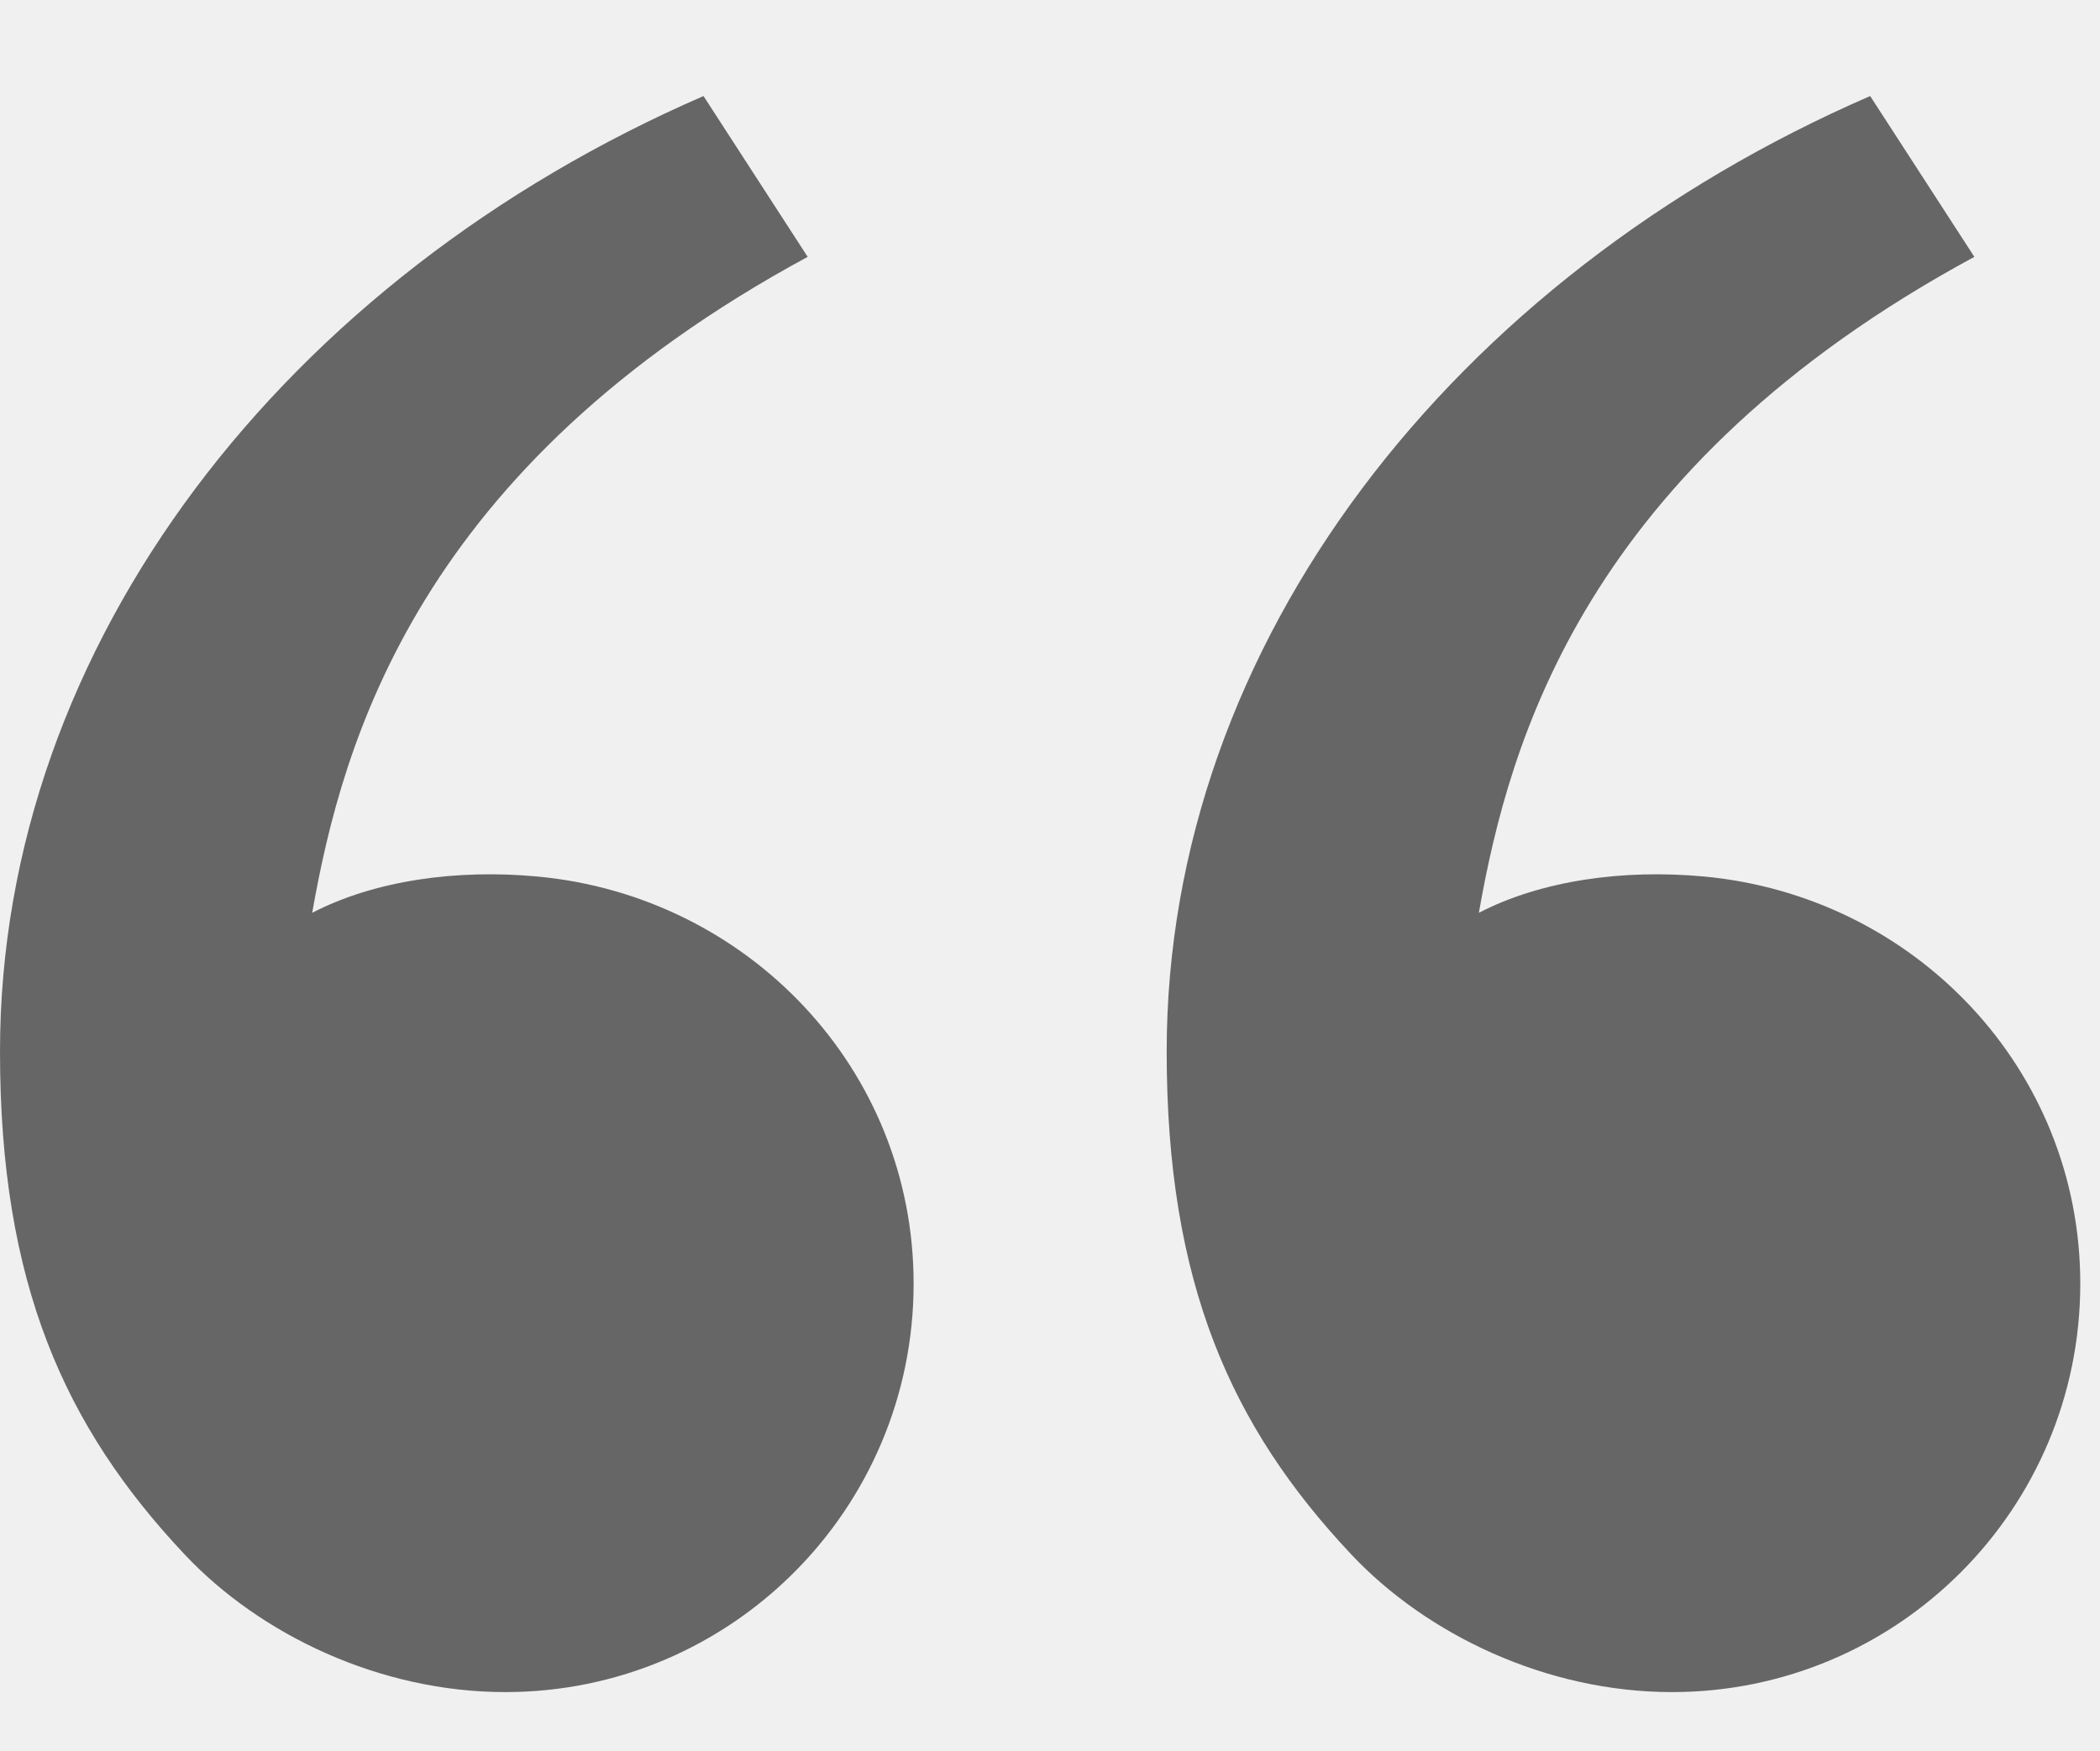
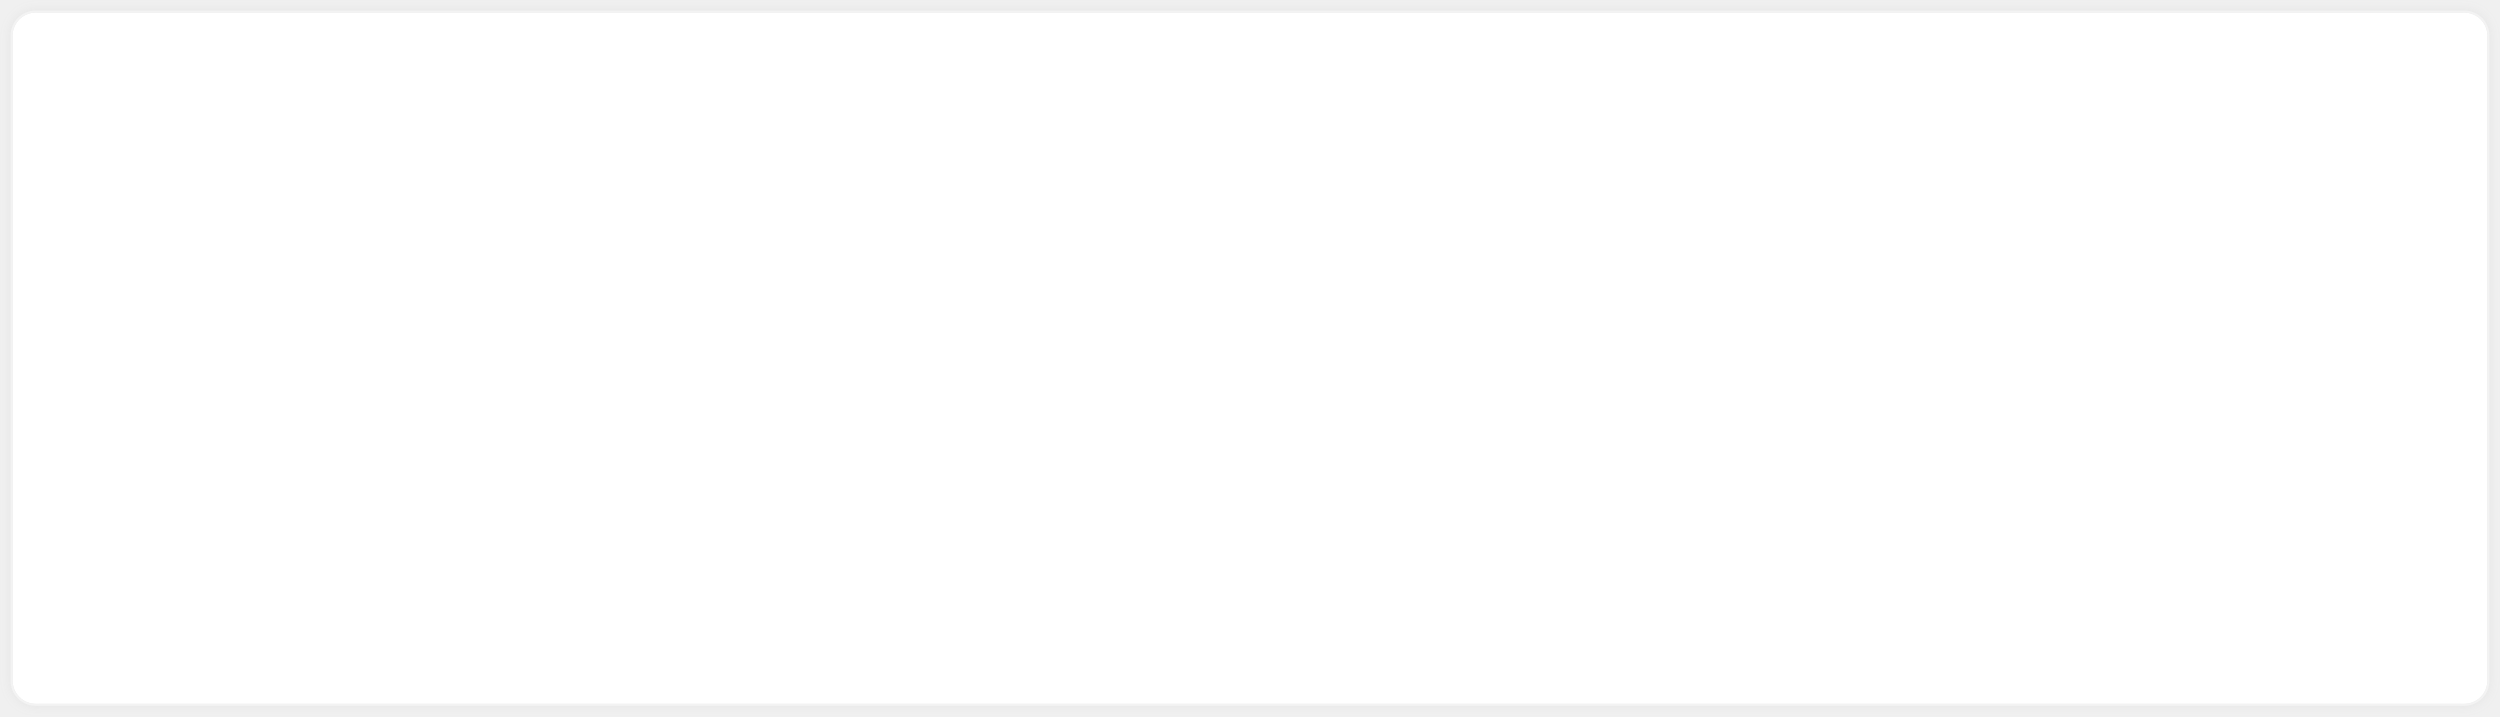
- <svg xmlns="http://www.w3.org/2000/svg" version="1.1" width="18px" height="15px">
-   <g transform="matrix(1 0 0 1 -510 -1670 )">
-     <path d="M 4.331 14.5  C 3.258 14.5  2.232 14.01  1.583 13.321  C 0.553 12.227  0 11  0 9.011  C 0 5.511  2.457 2.374  6.03 0.823  L 6.923 2.201  C 3.588 4.005  2.936 6.346  2.676 7.822  C 3.213 7.544  3.916 7.447  4.605 7.511  C 6.409 7.678  7.831 9.159  7.831 11  C 7.831 12.933  6.264 14.5  4.331 14.5  Z M 14.331 14.5  C 13.258 14.5  12.232 14.01  11.583 13.321  C 10.553 12.227  10 11  10 9.011  C 10 5.511  12.457 2.374  16.03 0.823  L 16.923 2.201  C 13.588 4.005  12.936 6.346  12.676 7.822  C 13.213 7.544  13.916 7.447  14.605 7.511  C 16.409 7.678  17.831 9.159  17.831 11  C 17.831 12.933  16.264 14.5  14.331 14.5  Z " fill-rule="nonzero" fill="#666666" stroke="none" transform="matrix(1 0 0 1 510 1670 )" />
+ <svg xmlns="http://www.w3.org/2000/svg" xmlns:xlink="http://www.w3.org/1999/xlink" version="1.1" width="1190px" height="341px">
+   <defs>
+     <filter x="15px" y="1079px" width="1190px" height="341px" filterUnits="userSpaceOnUse" id="filter46">
+       <feOffset dx="0" dy="0" in="SourceAlpha" result="shadowOffsetInner" />
+       <feGaussianBlur stdDeviation="2.5" in="shadowOffsetInner" result="shadowGaussian" />
+       <feComposite in2="shadowGaussian" operator="atop" in="SourceAlpha" result="shadowComposite" />
+       <feColorMatrix type="matrix" values="0 0 0 0 0.894  0 0 0 0 0.894  0 0 0 0 0.894  0 0 0 1 0  " in="shadowComposite" />
+     </filter>
+     <g id="widget47">
+       <path d="M 21 1096  A 11 11 0 0 1 32 1085 L 1188 1085  A 11 11 0 0 1 1199 1096 L 1199 1403  A 11 11 0 0 1 1188 1414 L 32 1414  A 11 11 0 0 1 21 1403 L 21 1096  Z " fill-rule="nonzero" fill="#ffffff" stroke="none" />
+       <path d="M 20.5 1096  A 11.5 11.5 0 0 1 32 1084.5 L 1188 1084.5  A 11.5 11.5 0 0 1 1199.5 1096 L 1199.5 1403  A 11.5 11.5 0 0 1 1188 1414.5 L 32 1414.5  A 11.5 11.5 0 0 1 20.5 1403 L 20.5 1096  Z " stroke-width="1" stroke="#f2f2f2" fill="none" stroke-opacity="0.988" />
+     </g>
+   </defs>
+   <g transform="matrix(1 0 0 1 -15 -1079 )">
+     <use xlink:href="#widget47" filter="url(#filter46)" />
+     <use xlink:href="#widget47" />
  </g>
</svg>
